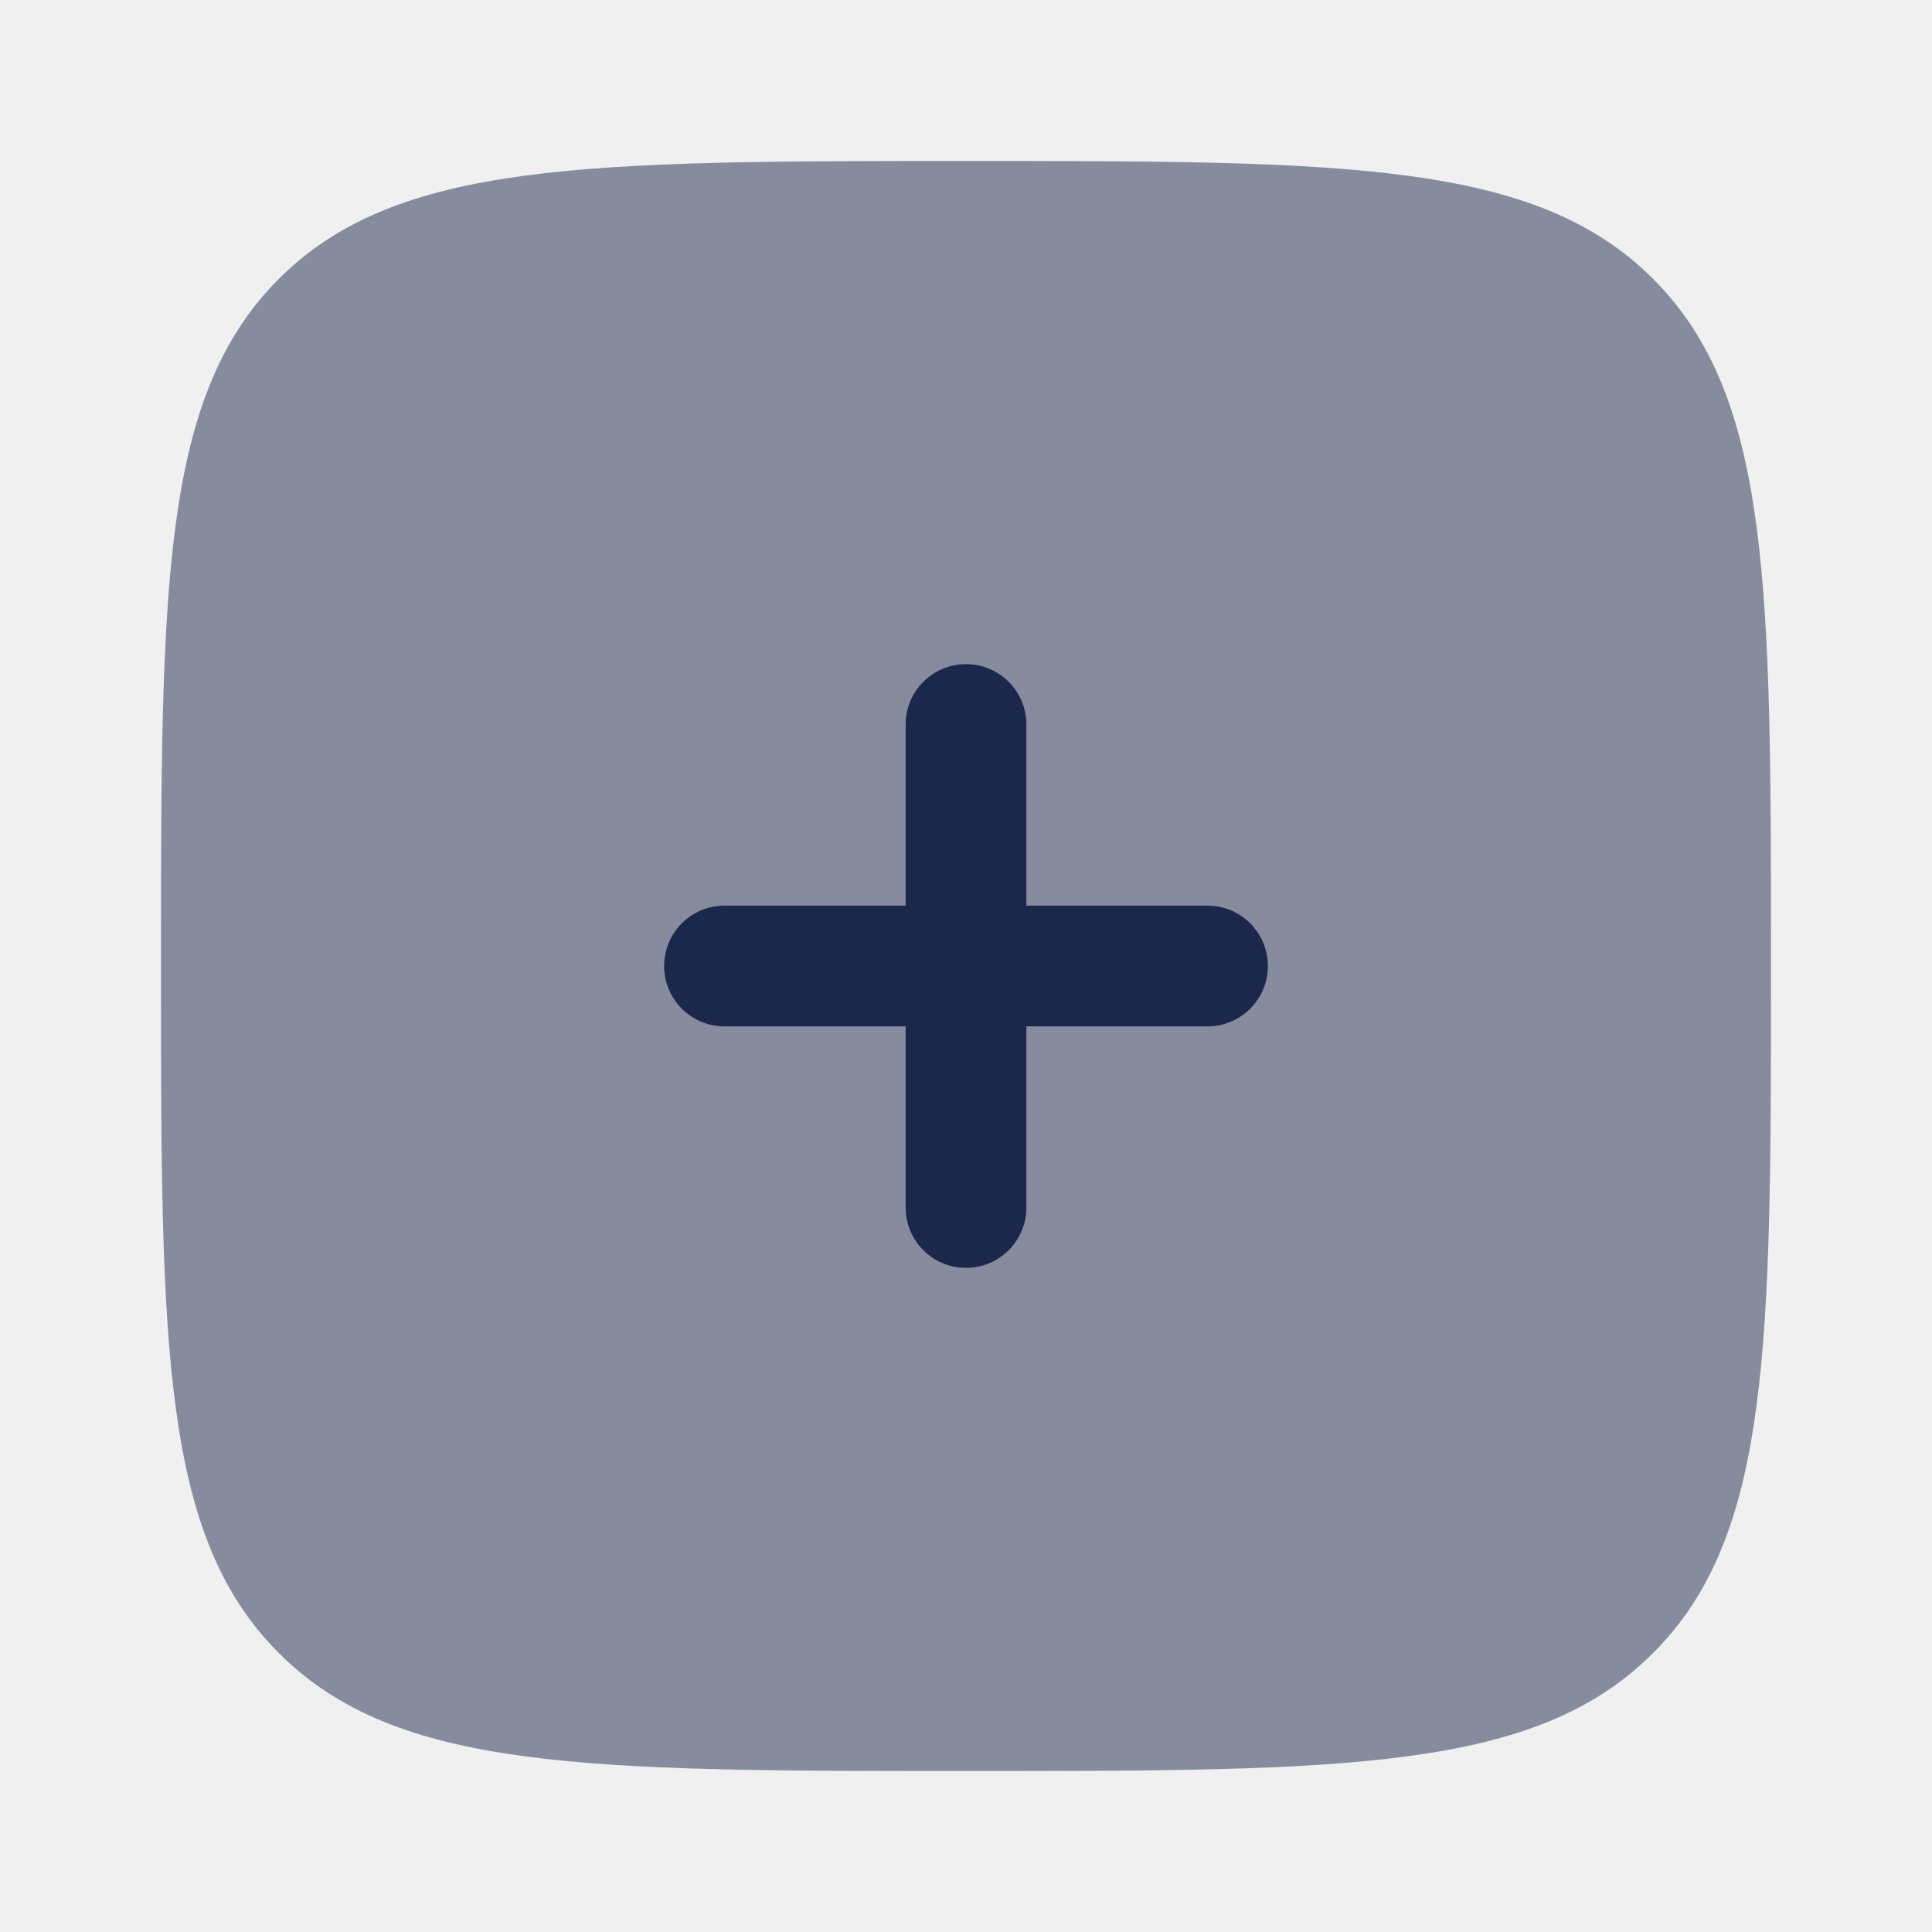
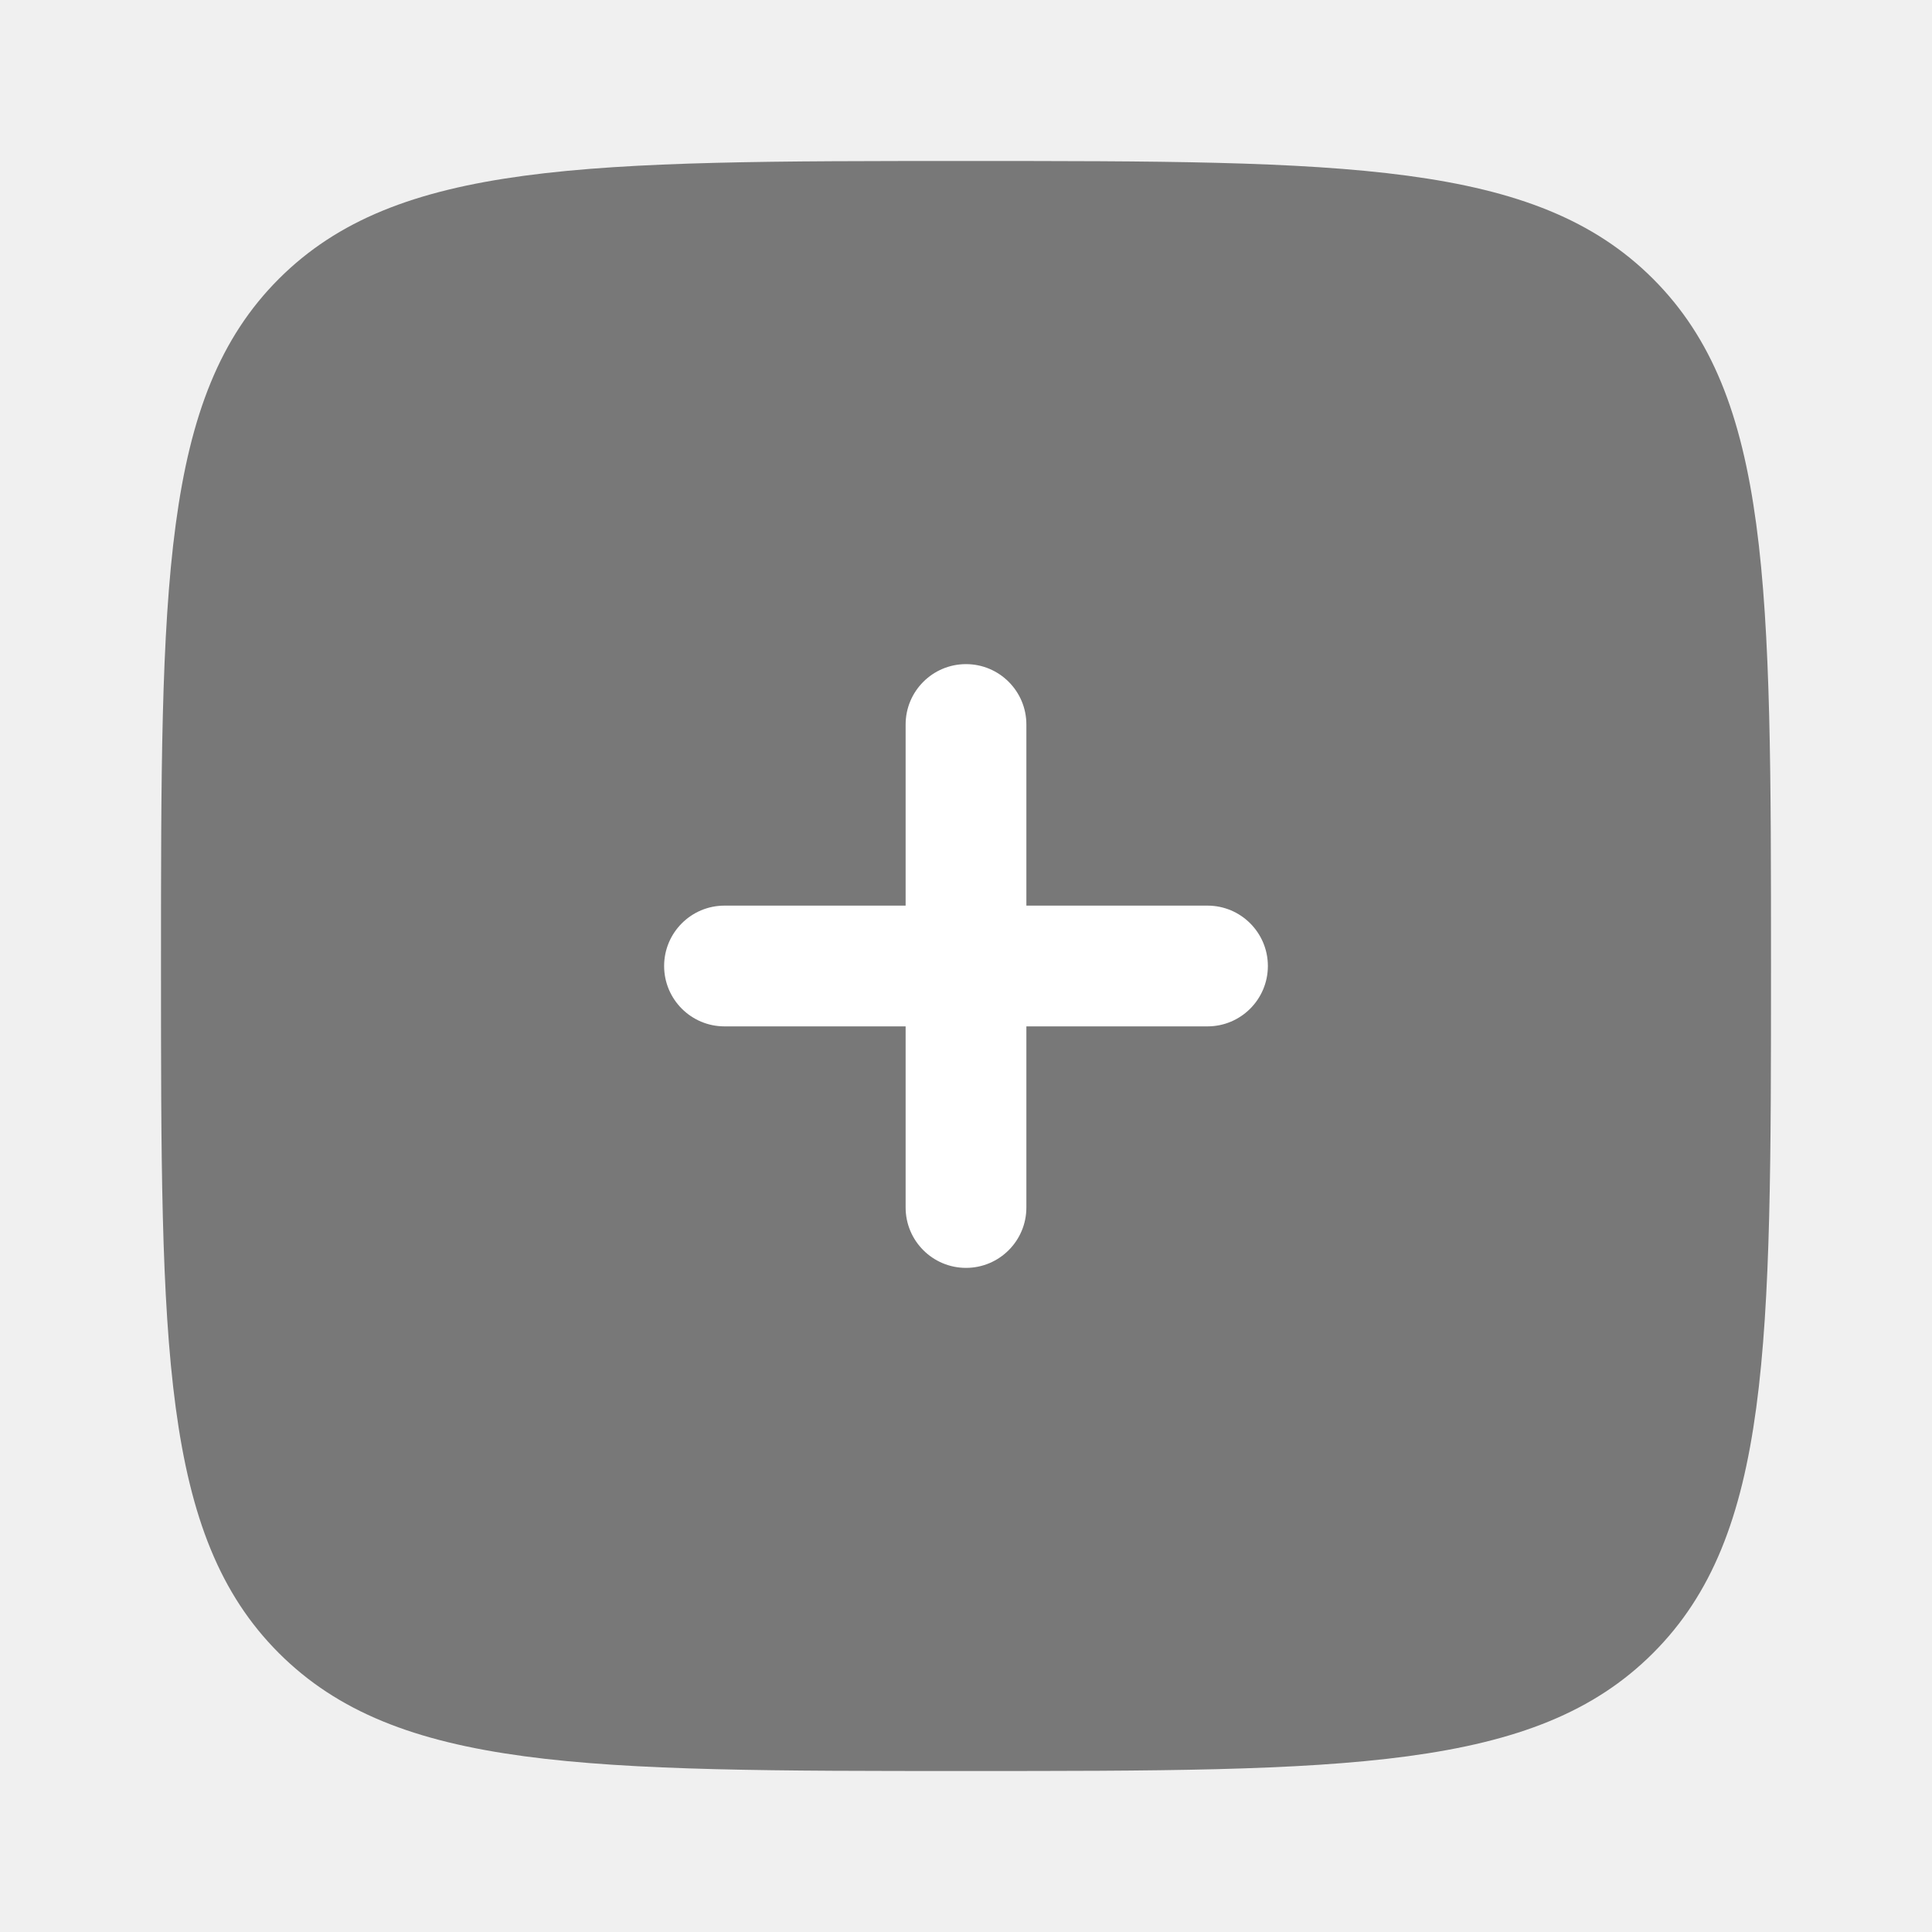
<svg xmlns="http://www.w3.org/2000/svg" width="800px" height="800px" viewBox="0 0 24 24" fill="none">
-   <path opacity="0.5" d="M12 22C7.286 22 4.929 22 3.464 20.535C2 19.071 2 16.714 2 12C2 7.286 2 4.929 3.464 3.464C4.929 2 7.286 2 12 2C16.714 2 19.071 2 20.535 3.464C22 4.929 22 7.286 22 12C22 16.714 22 19.071 20.535 20.535C19.071 22 16.714 22 12 22Z" fill="#1C274C" />
-   <path d="M12 8.25C12.414 8.25 12.75 8.586 12.75 9V11.25H15C15.414 11.25 15.75 11.586 15.75 12C15.75 12.414 15.414 12.75 15 12.75H12.75L12.75 15C12.75 15.414 12.414 15.75 12 15.75C11.586 15.75 11.25 15.414 11.25 15V12.75H9C8.586 12.75 8.25 12.414 8.25 12C8.25 11.586 8.586 11.25 9 11.25H11.25L11.25 9C11.25 8.586 11.586 8.25 12 8.25Z" fill="#1C274C" />
+   <path opacity="0.5" d="M12 22C7.286 22 4.929 22 3.464 20.535C2 19.071 2 16.714 2 12C2 7.286 2 4.929 3.464 3.464C4.929 2 7.286 2 12 2C16.714 2 19.071 2 20.535 3.464C22 4.929 22 7.286 22 12C22 16.714 22 19.071 20.535 20.535C19.071 22 16.714 22 12 22Z" fill="currentColor" />
+   <path d="M12 8.25C12.414 8.25 12.75 8.586 12.75 9V11.25H15C15.414 11.25 15.75 11.586 15.75 12C15.75 12.414 15.414 12.75 15 12.75H12.75L12.75 15C12.75 15.414 12.414 15.75 12 15.75C11.586 15.75 11.25 15.414 11.25 15V12.75H9C8.586 12.75 8.25 12.414 8.25 12C8.25 11.586 8.586 11.25 9 11.25H11.25L11.25 9C11.25 8.586 11.586 8.25 12 8.25Z" fill="white" />
</svg>
